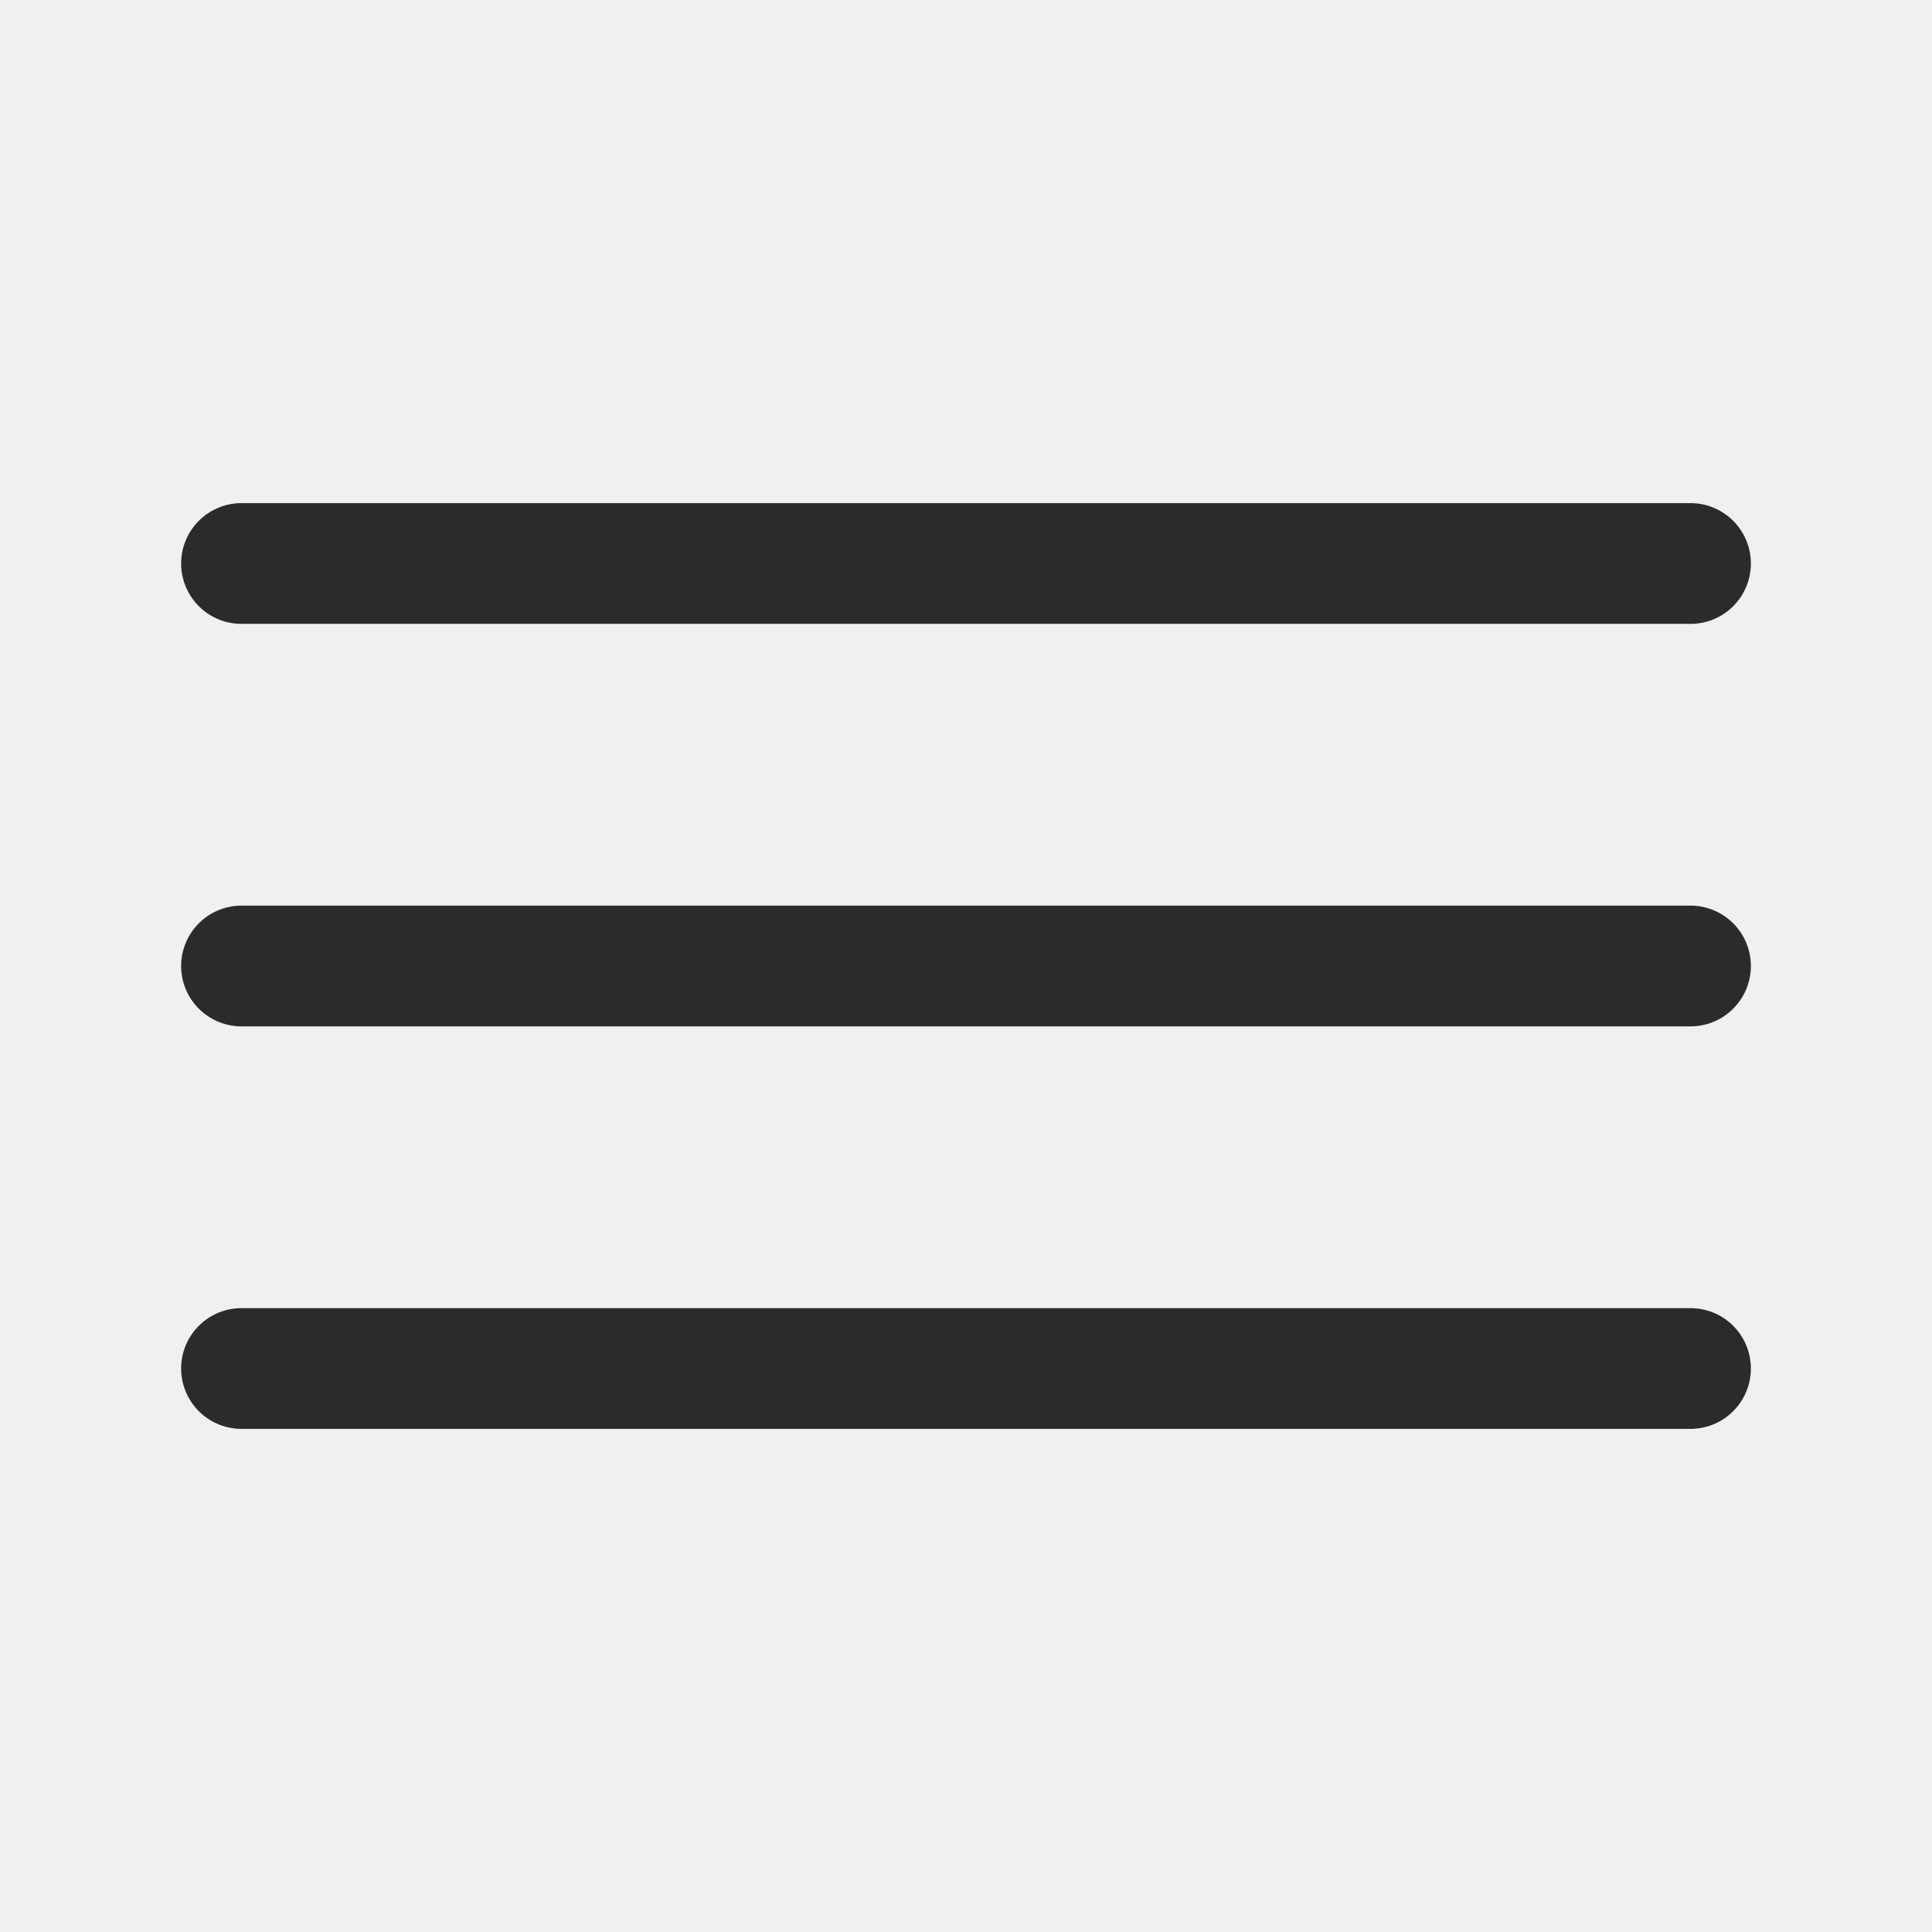
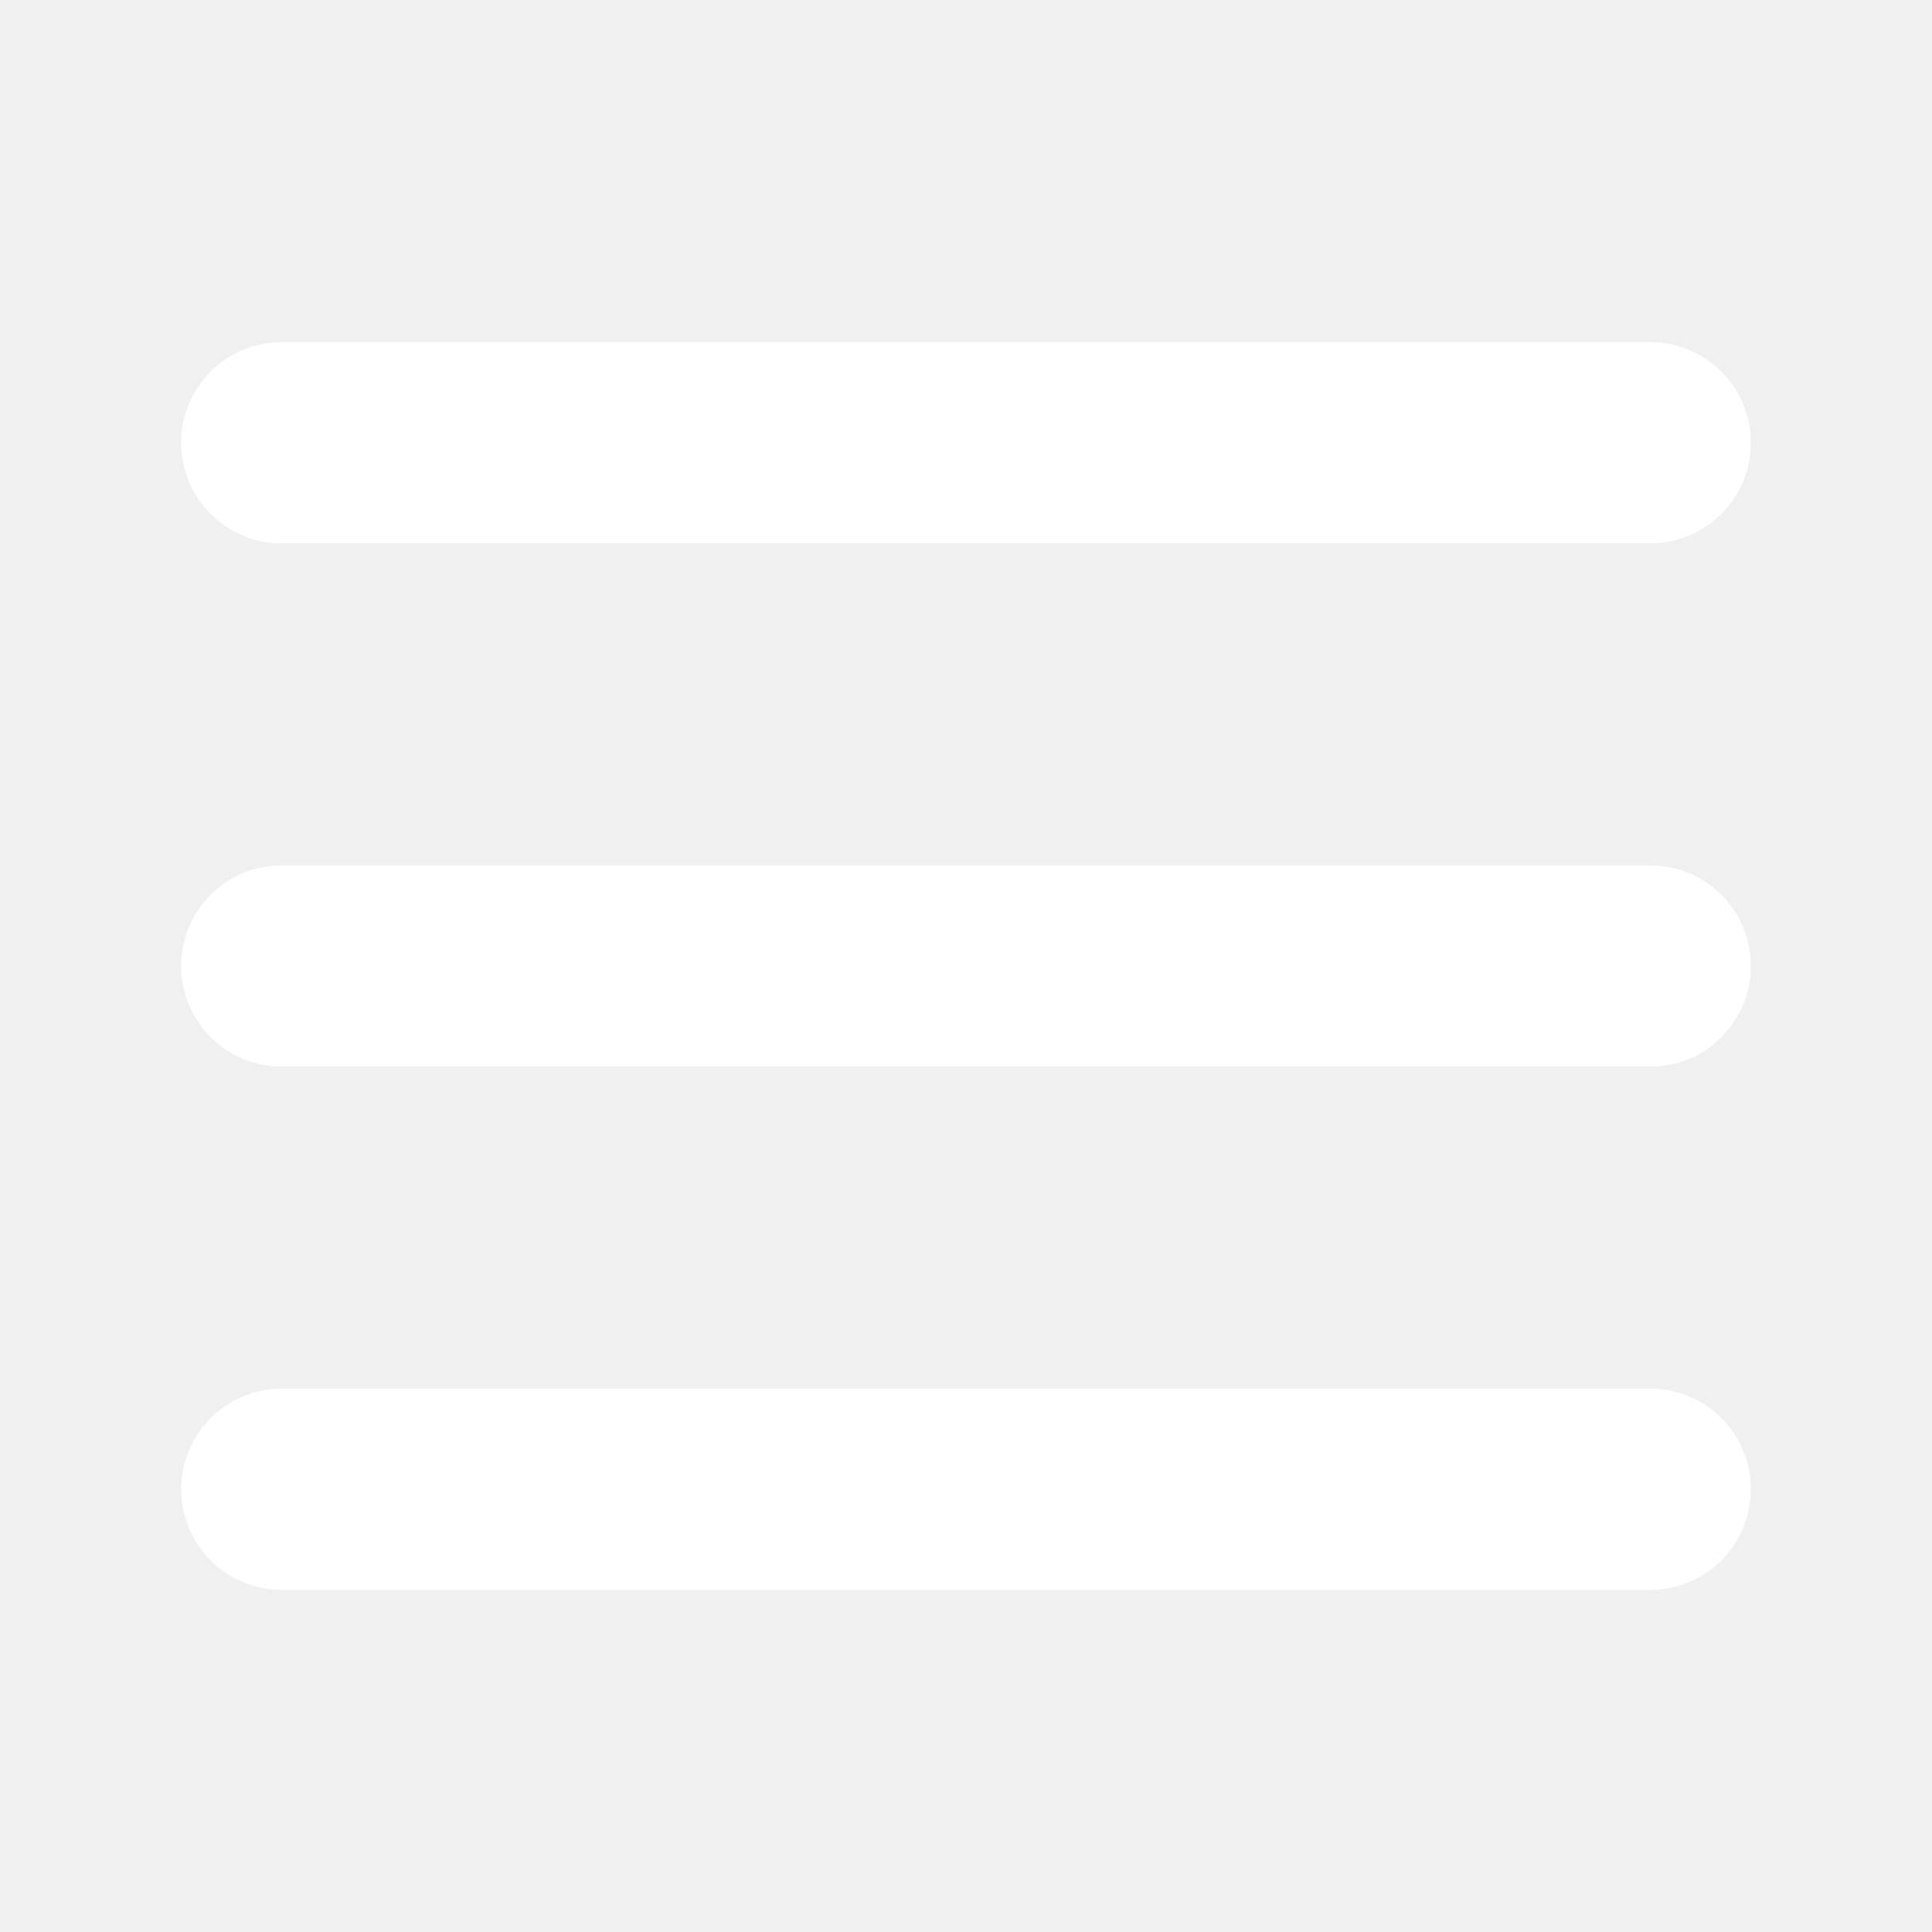
<svg xmlns="http://www.w3.org/2000/svg" preserveAspectRatio="none" overflow="visible" style="display: block;" width="24" height="24" viewBox="0 0 24 24" fill="none">
  <g id="menu">
-     <path id="Vector" d="M3 7H21" stroke="#2B2B2B" stroke-width="1.5" stroke-linecap="round" />
-     <path id="Vector_2" d="M3 12H21" stroke="#2B2B2B" stroke-width="1.5" stroke-linecap="round" />
-     <path id="Vector_3" d="M3 17H21" stroke="#2B2B2B" stroke-width="1.5" stroke-linecap="round" />
+     <path id="Vector" d="M3.5 5.5H20.5" stroke="#FFFFFF" stroke-width="2.5" stroke-linecap="round" />
+     <path id="Vector_2" d="M3.5 12H20.5" stroke="#FFFFFF" stroke-width="2.5" stroke-linecap="round" />
+     <path id="Vector_3" d="M3.5 18.5H20.5" stroke="#FFFFFF" stroke-width="2.5" stroke-linecap="round" />
    <g id="Vector_4" opacity="0">
</g>
  </g>
</svg>
